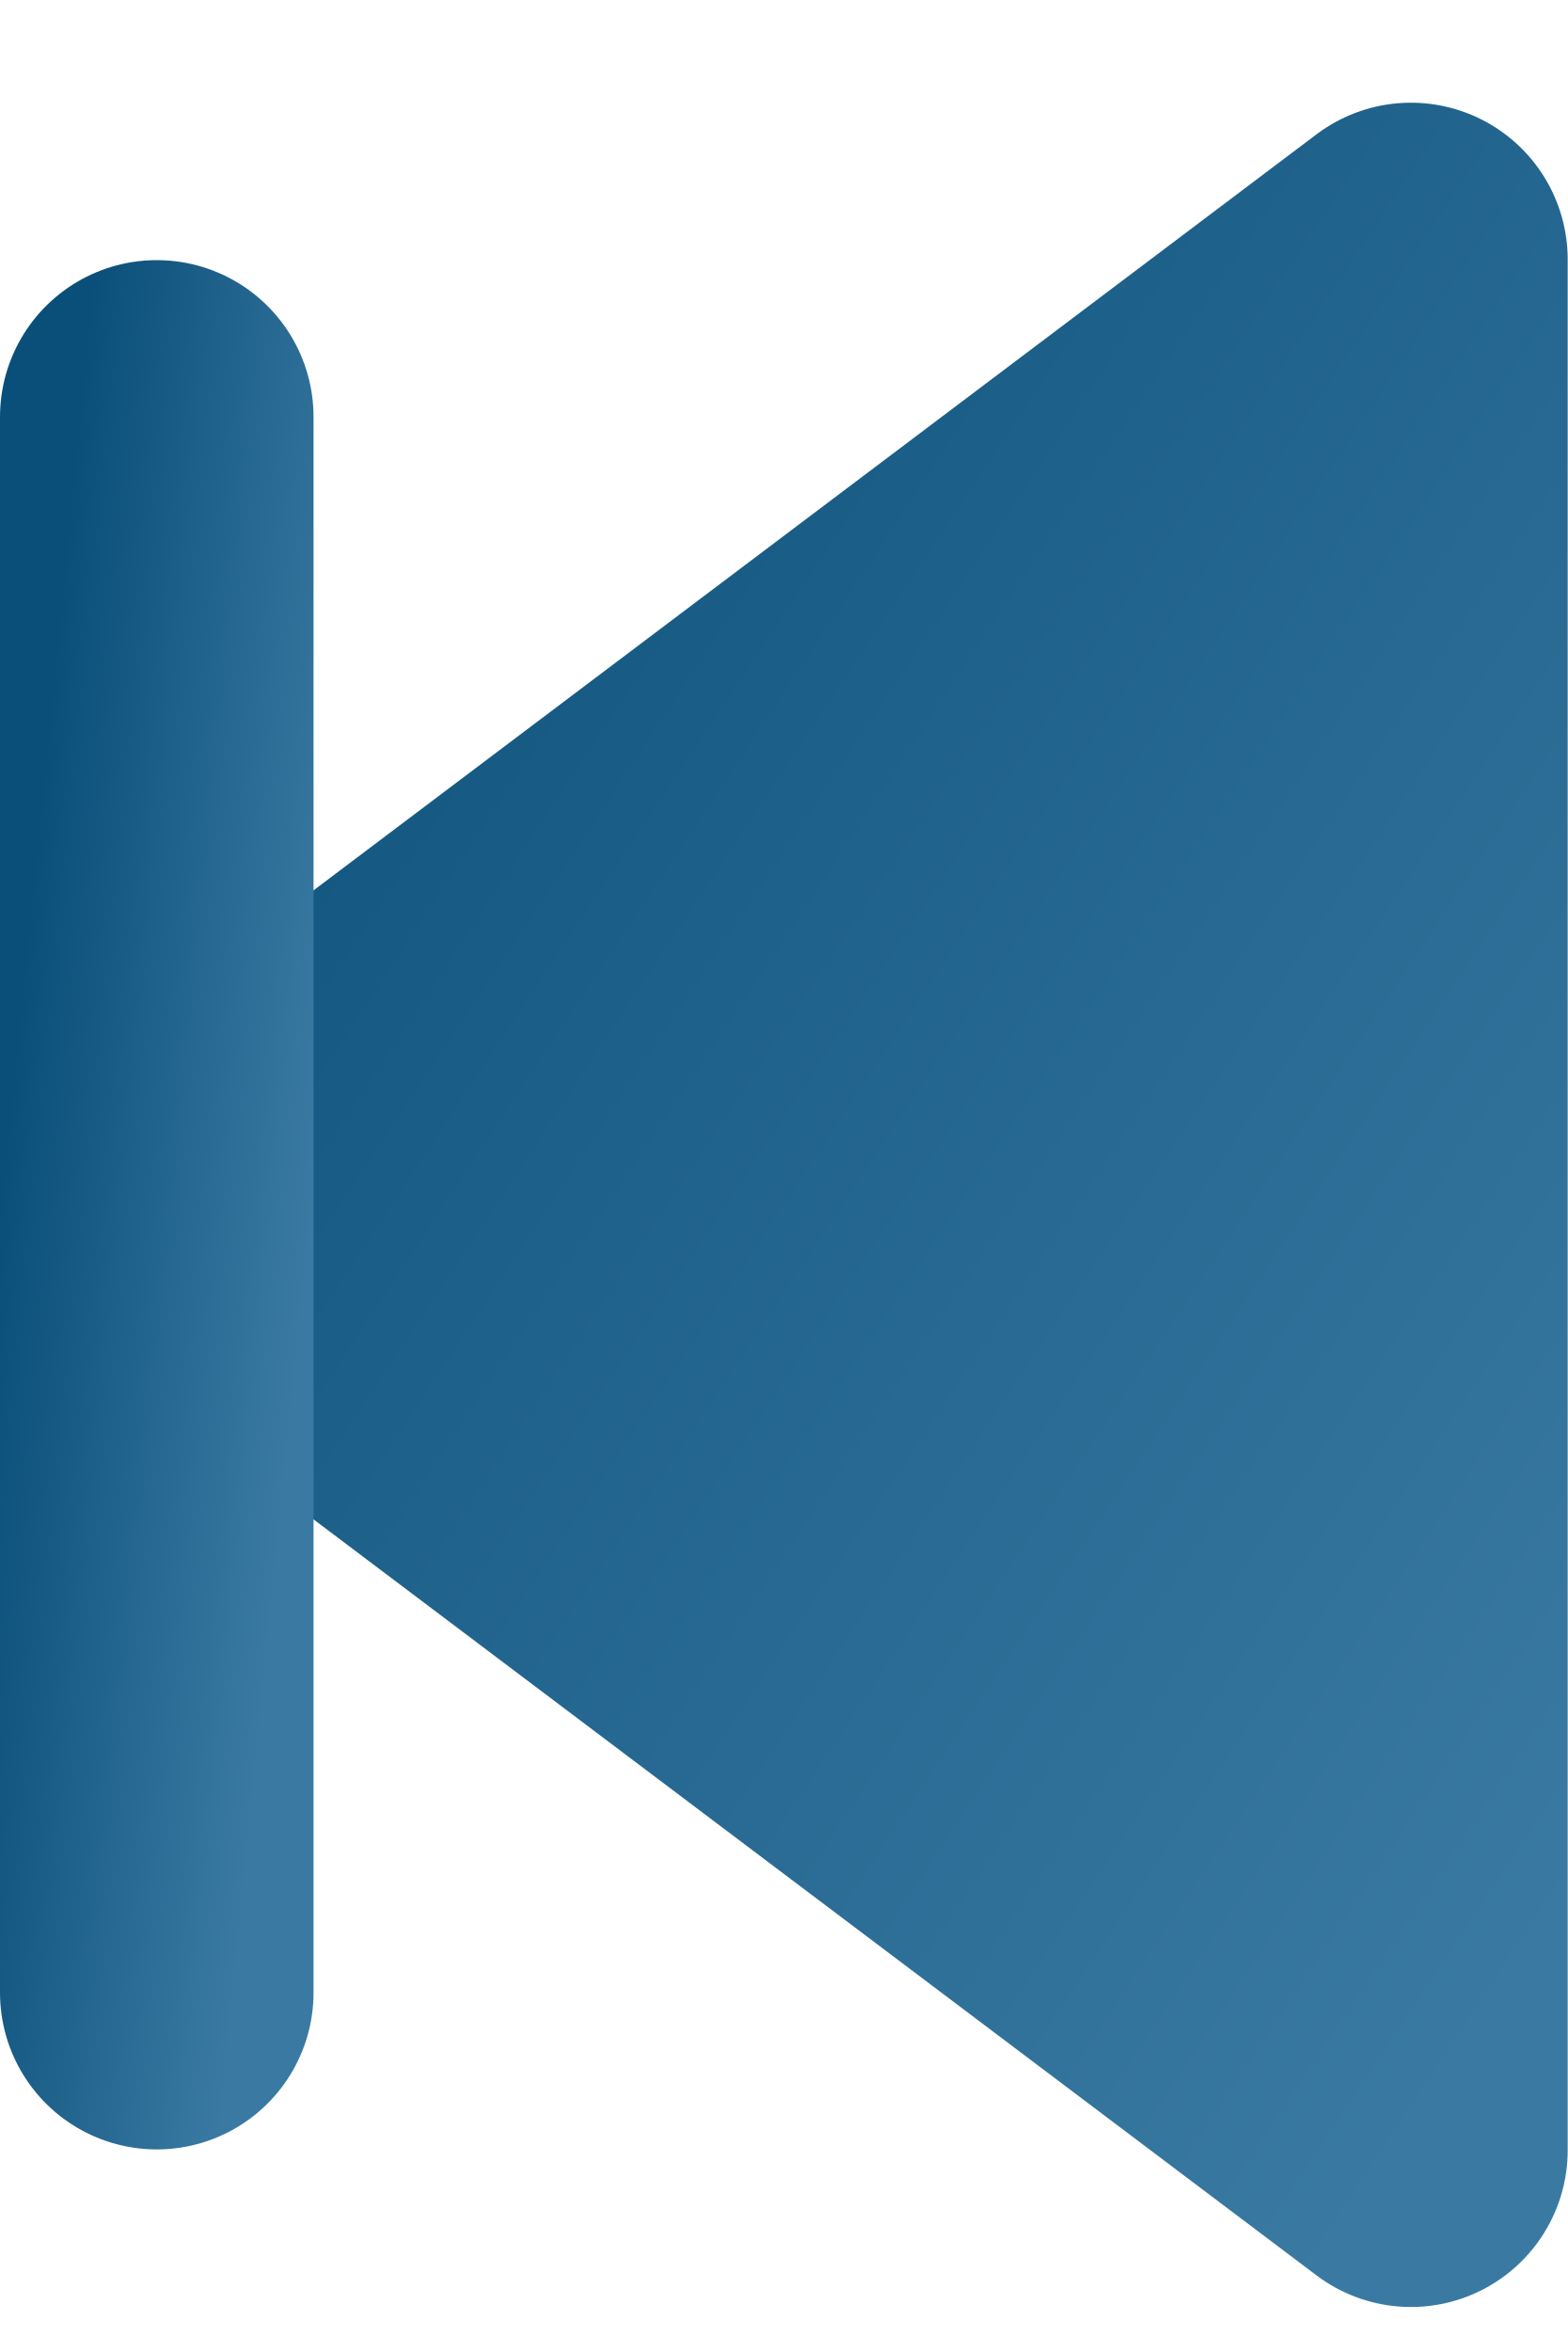
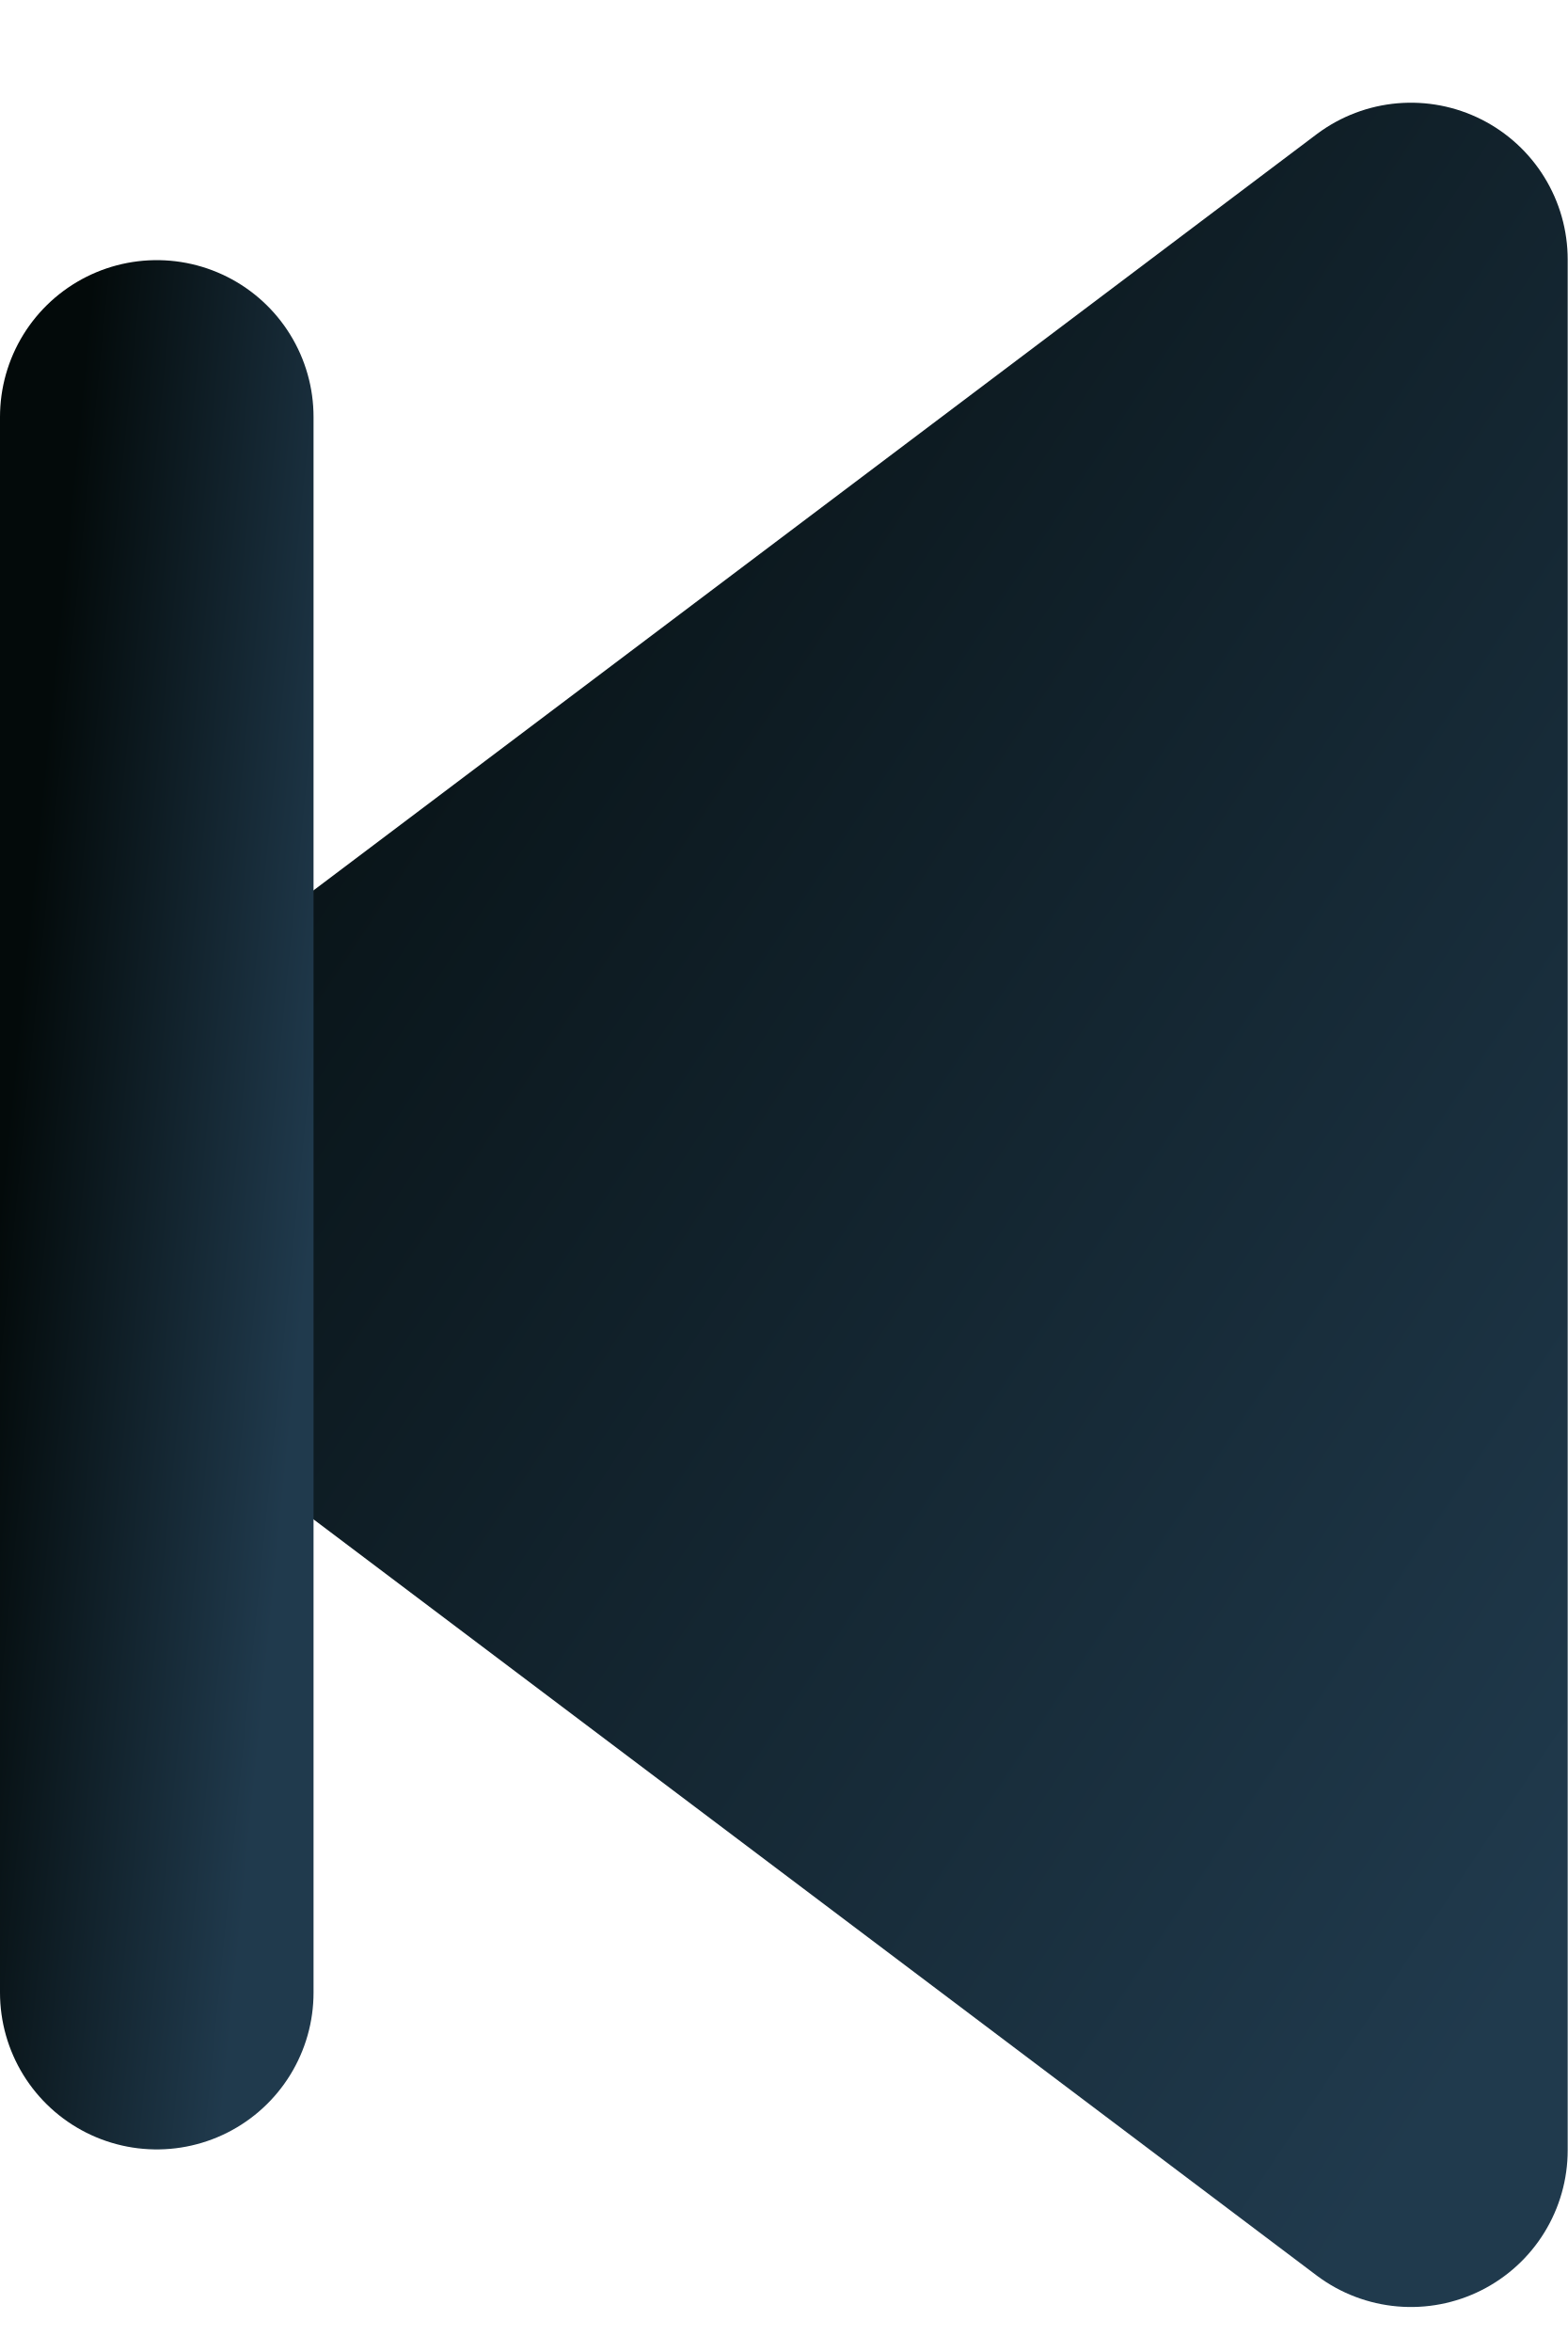
<svg xmlns="http://www.w3.org/2000/svg" width="10" height="15" viewBox="0 0 10 15" fill="none">
  <path d="M9 1.655L1 7.684L9 13.713V1.655Z" fill="url(#paint0_linear_508_520)" stroke="url(#paint1_linear_508_520)" stroke-width="2" stroke-linejoin="round" />
-   <path d="M1 2.659V12.708" stroke="url(#paint2_linear_508_520)" stroke-width="2" stroke-linecap="round" />
-   <defs>
-     <linearGradient id="paint0_linear_508_520" x1="5" y1="-4.375" x2="16.11" y2="2.996" gradientUnits="userSpaceOnUse">
-       <stop stop-color="#0A4F7A" />
-       <stop offset="1" stop-color="#3A7AA2" />
+   <path d="M1 2.659V12.708" stroke="url(#paint2_linear_508_520)" stroke-width="2" stroke-linecap="round" fill="#000000" />
+   <defs fill="#000000">
+     <linearGradient id="paint0_linear_508_520" x1="5" y1="-4.375" x2="16.11" y2="2.996" gradientUnits="userSpaceOnUse" fill="#000000">
+       <stop stop-color="#030a0a" fill="#000000" />
+       <stop offset="1" stop-color="#203a4d" fill="#000000" />
    </linearGradient>
-     <linearGradient id="paint1_linear_508_520" x1="5" y1="-4.375" x2="16.11" y2="2.996" gradientUnits="userSpaceOnUse">
-       <stop stop-color="#0A4F7A" />
-       <stop offset="1" stop-color="#3A7AA2" />
+     <linearGradient id="paint1_linear_508_520" x1="5" y1="-4.375" x2="16.11" y2="2.996" gradientUnits="userSpaceOnUse" fill="#000000">
+       <stop stop-color="#030a0a" fill="#000000" />
+       <stop offset="1" stop-color="#203a4d" fill="#000000" />
    </linearGradient>
-     <linearGradient id="paint2_linear_508_520" x1="1" y1="-2.365" x2="2.98" y2="-2.168" gradientUnits="userSpaceOnUse">
-       <stop stop-color="#0A4F7A" />
-       <stop offset="1" stop-color="#3A7AA2" />
+     <linearGradient id="paint2_linear_508_520" x1="1" y1="-2.365" x2="2.98" y2="-2.168" gradientUnits="userSpaceOnUse" fill="#000000">
+       <stop stop-color="#030a0a" fill="#000000" />
+       <stop offset="1" stop-color="#203a4d" fill="#000000" />
    </linearGradient>
  </defs>
</svg>
